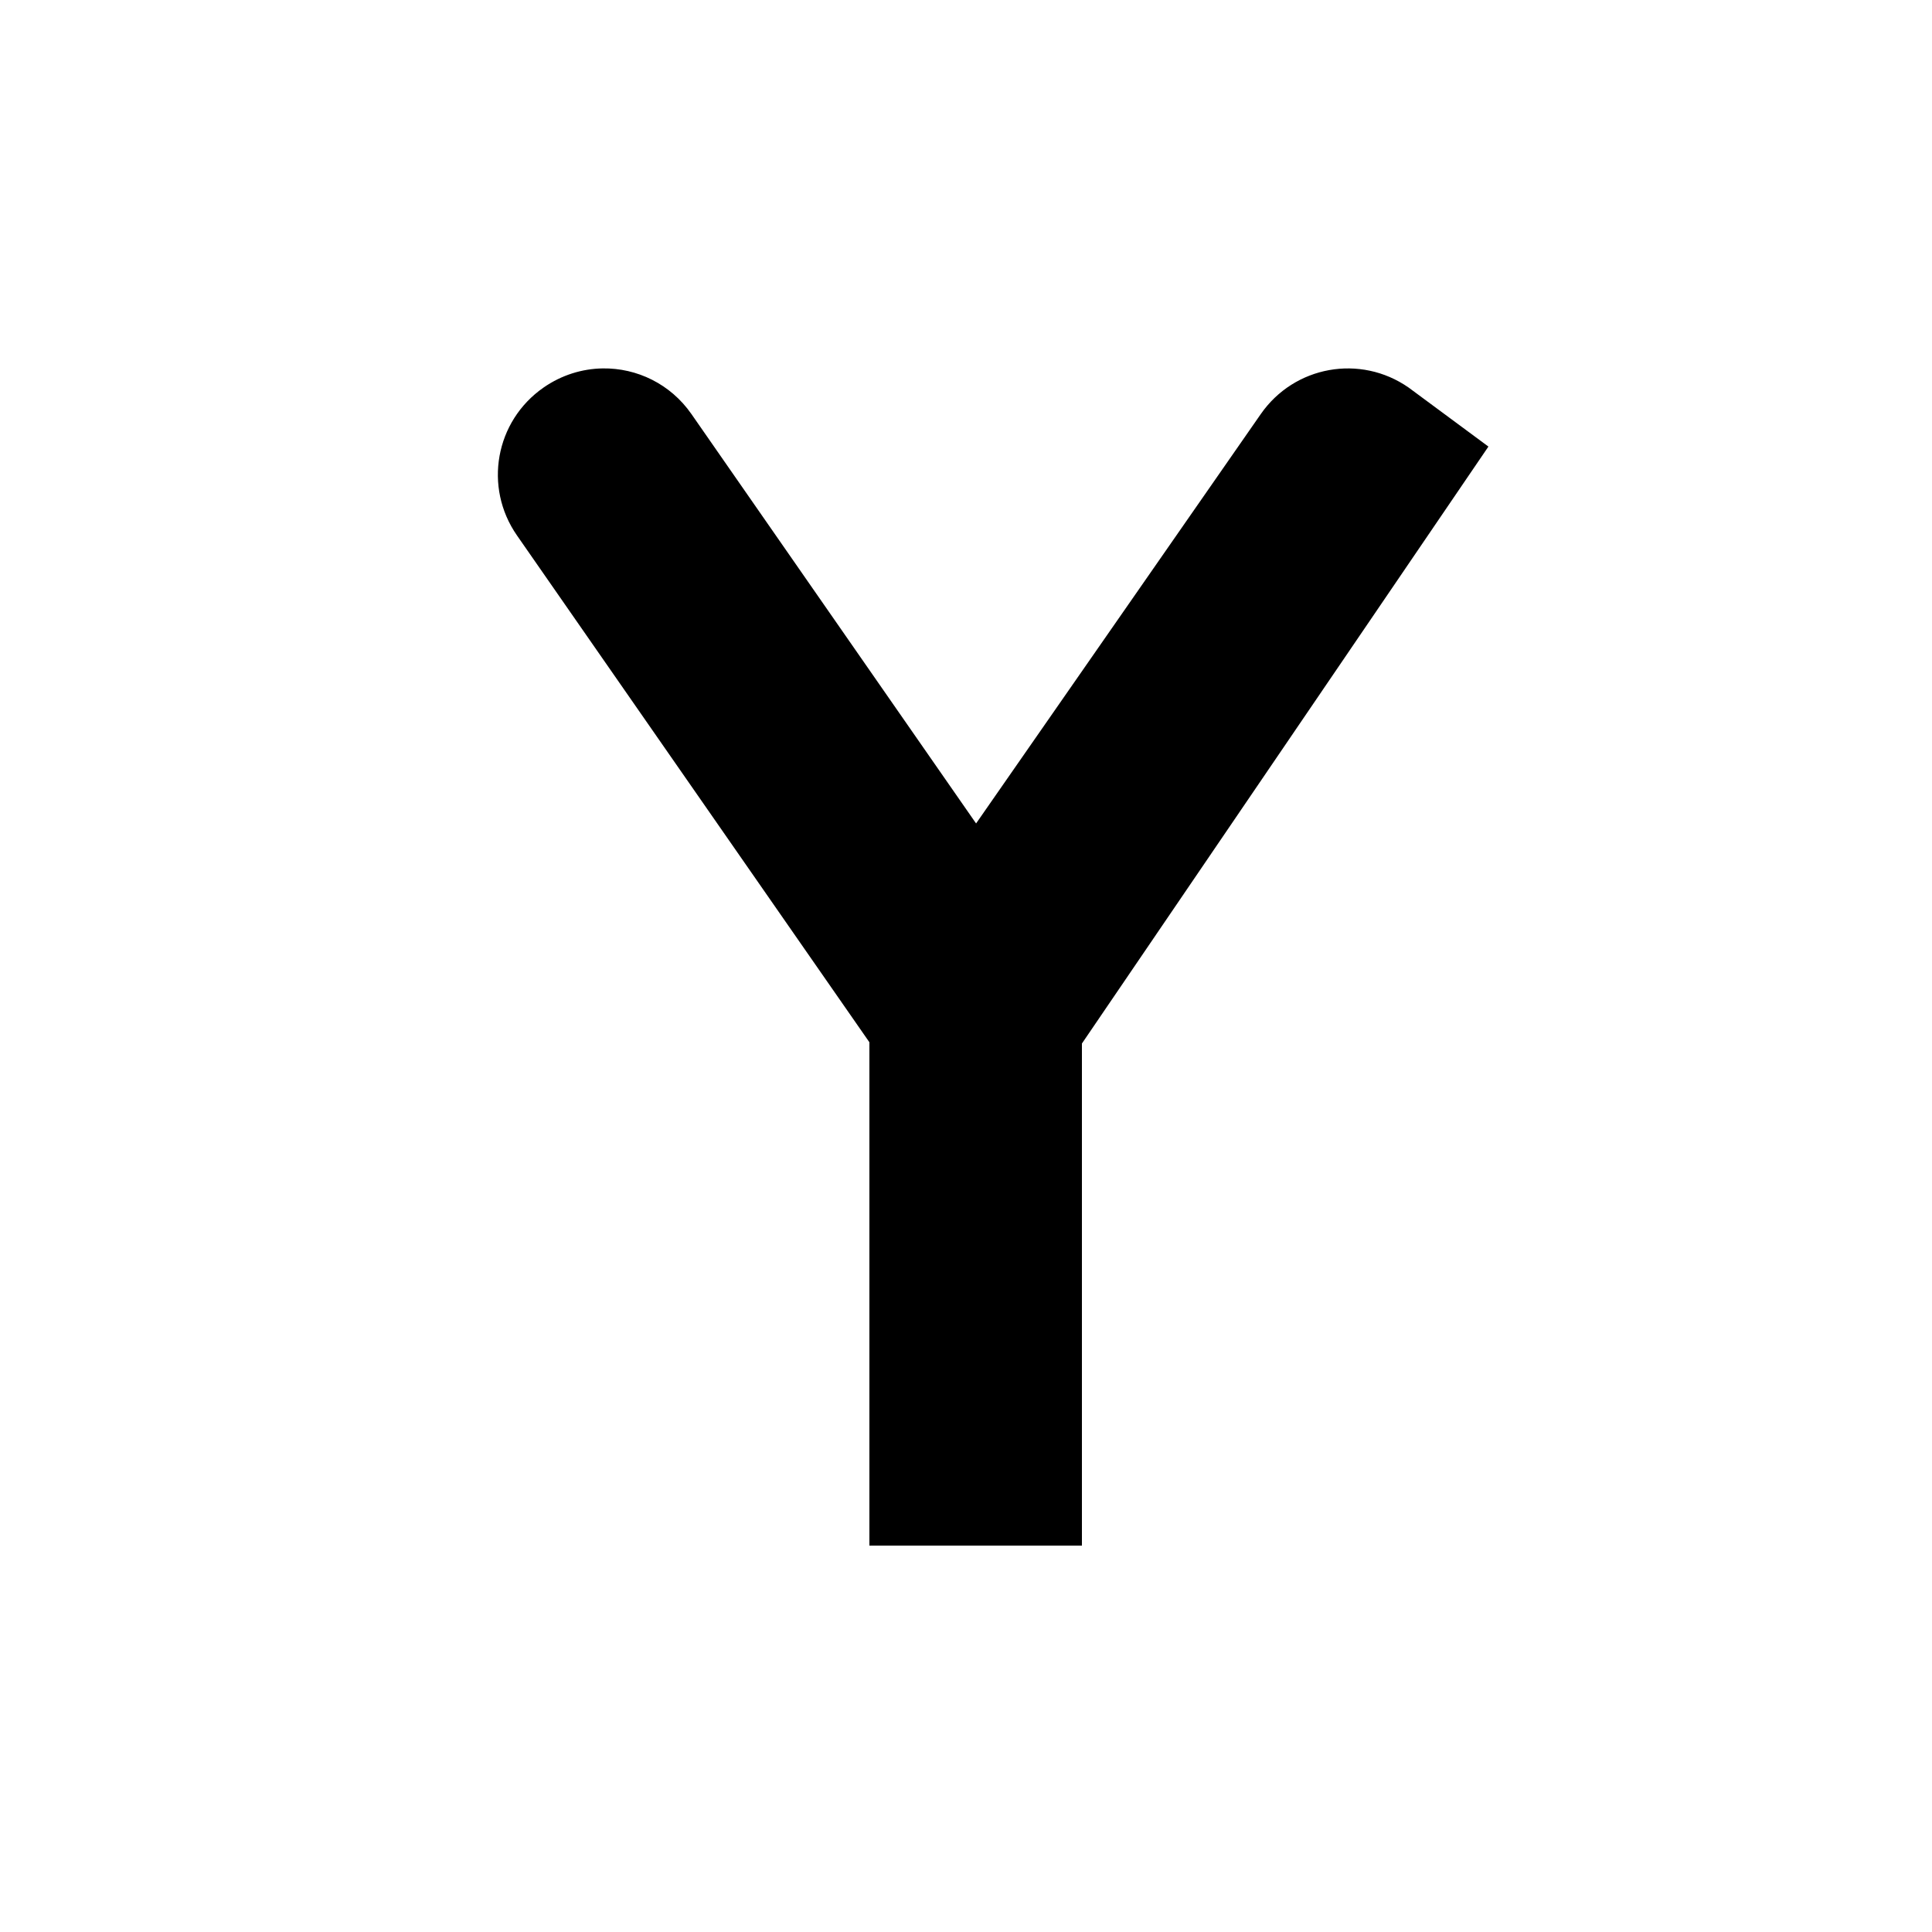
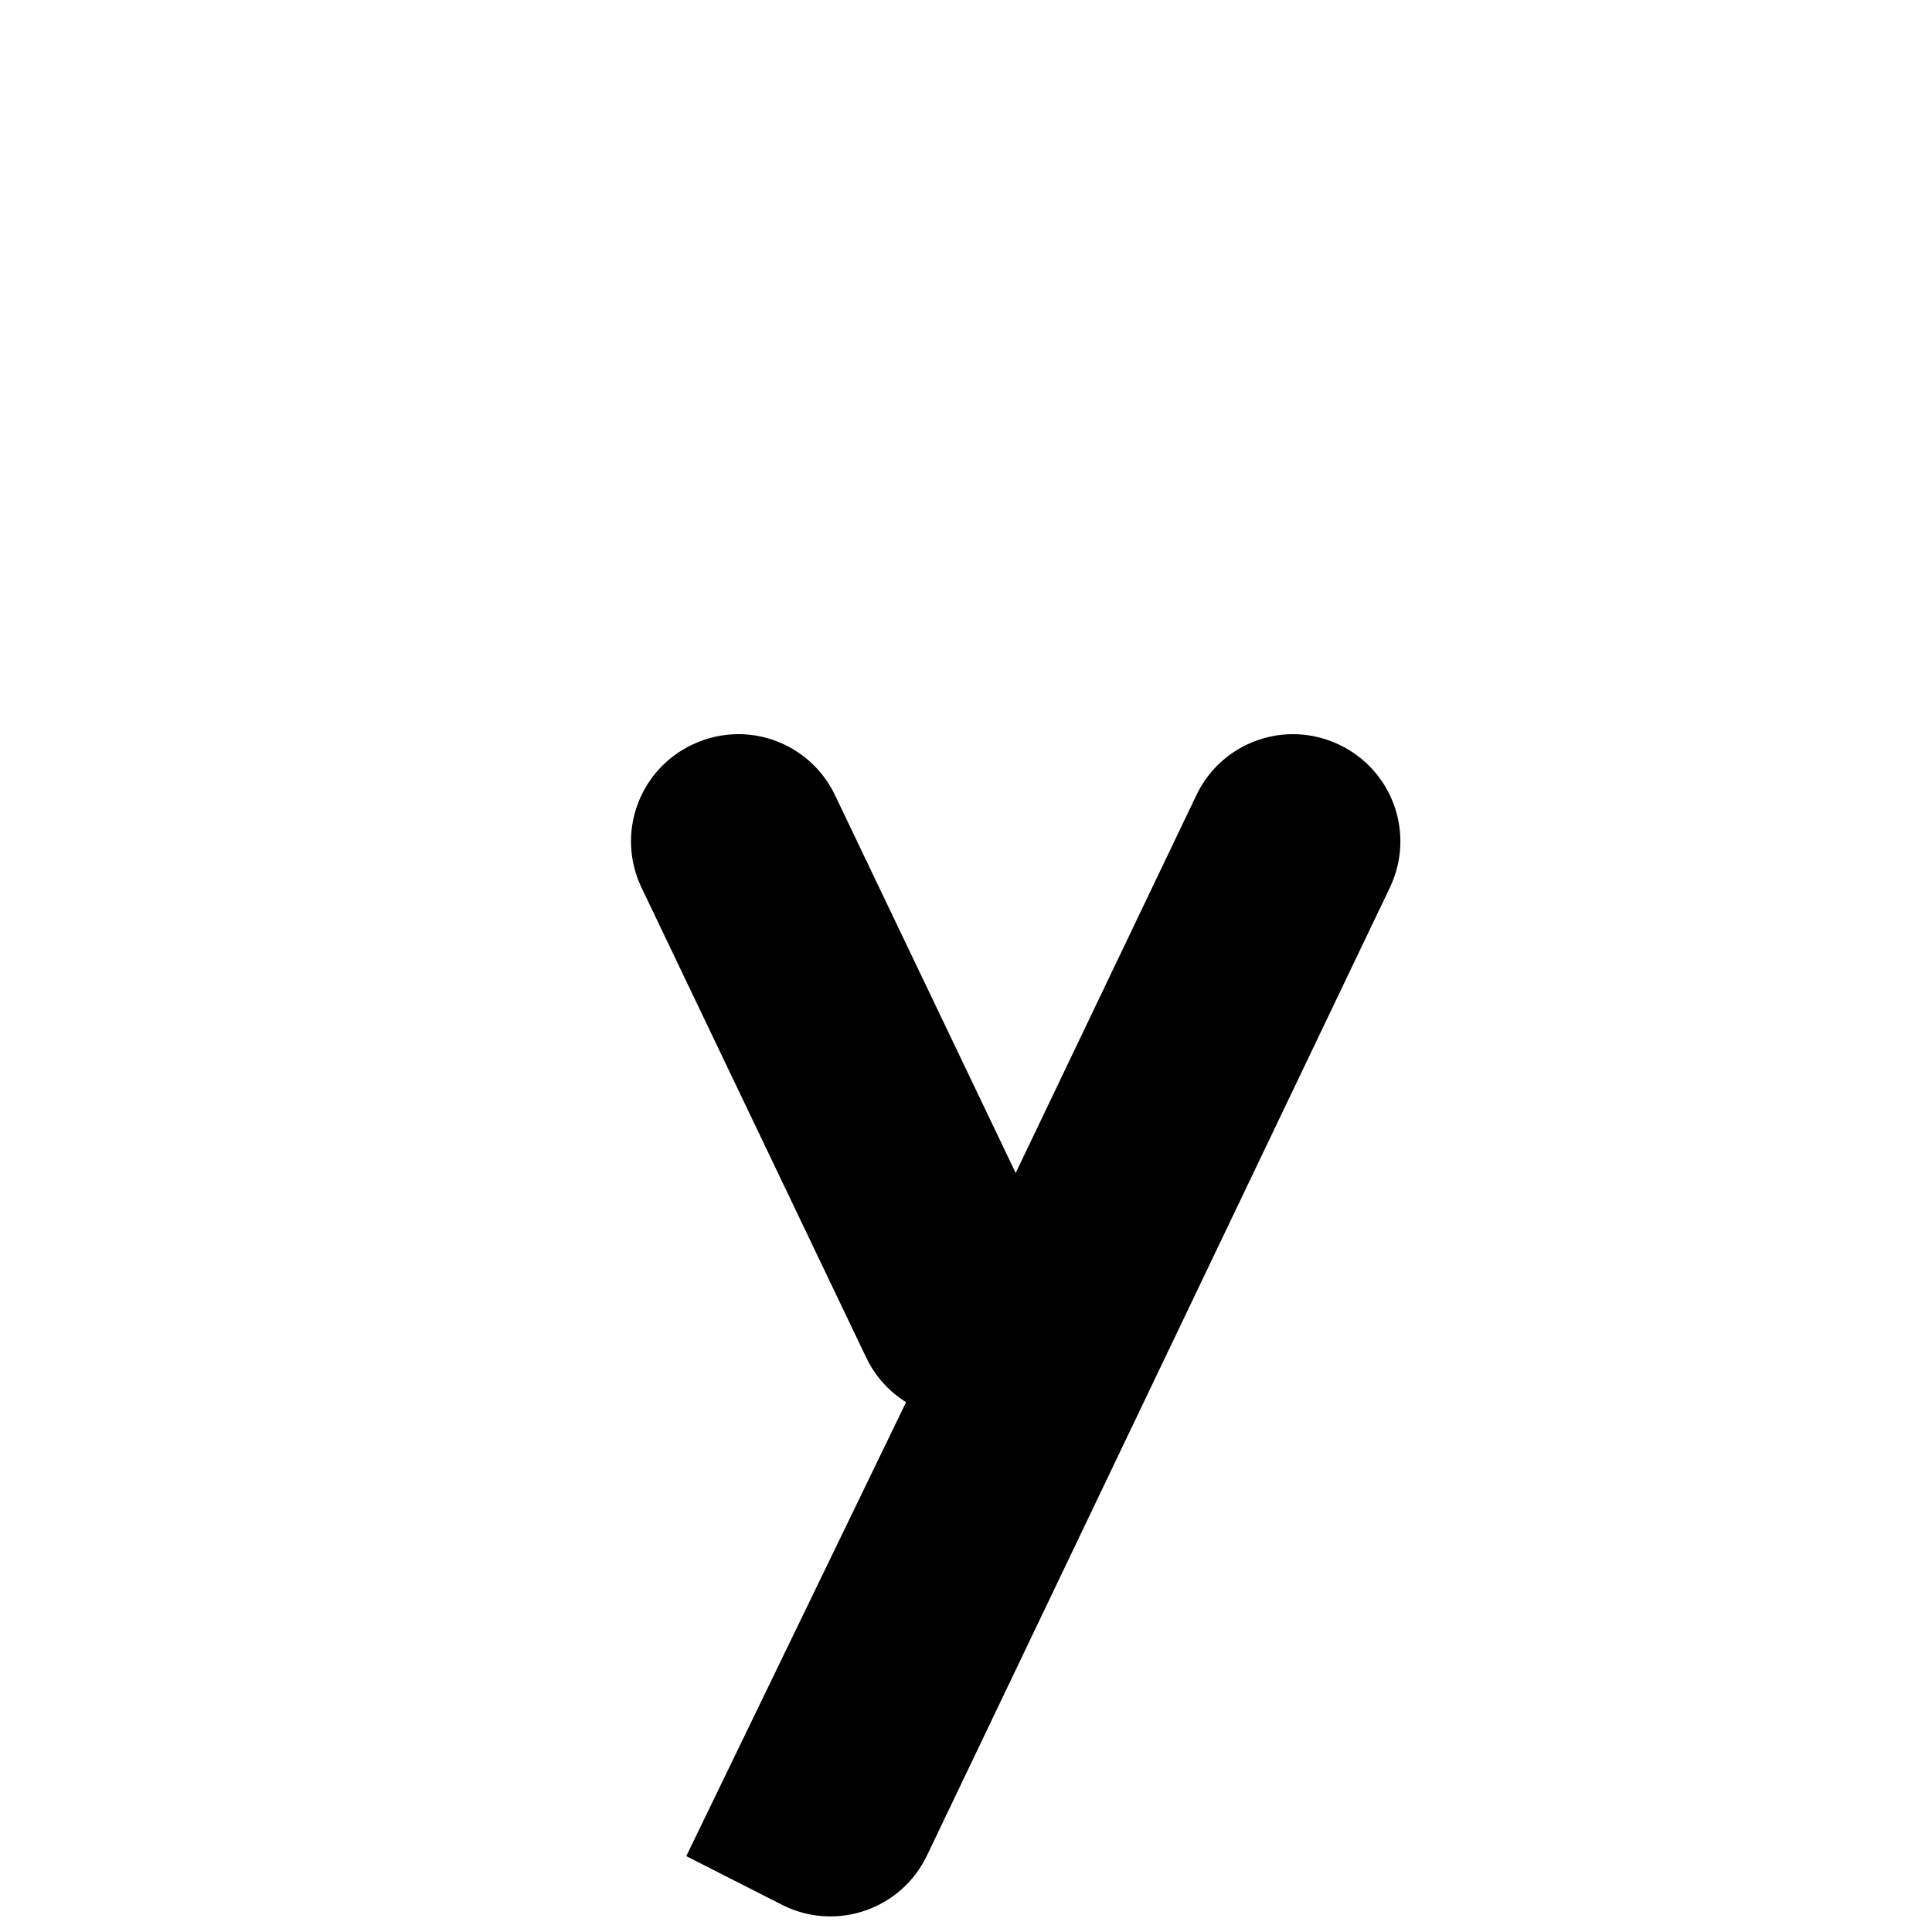
<svg xmlns="http://www.w3.org/2000/svg" width="1000" height="1000" id="svg2" version="1.0" style="display:inline">
  <defs id="defs4">
    </defs>
  <g id="layer1" style="display:inline">
    <g id="g9629" transform="matrix(0.8901714,0,0,-0.8901714,-42.22279,801.9412)" />
-     <path style="opacity:1;color:#000000;fill:#000000;fill-opacity:1;fill-rule:nonzero;stroke:none;stroke-width:1;marker:none;marker-start:none;marker-mid:none;marker-end:none;visibility:visible;display:inline;overflow:visible;enable-background:accumulate" d="m 312,190.688 c -10.584,0.15 -21.275,3.383 -30.656,9.906 -25.017,17.395 -31.145,51.546 -13.75,76.562 L 450,539.469 450,800 l 110,0 0,-259.875 210.403,-308.981 c 0,0 -41.309,-30.551 -41.309,-30.551 -25.017,-17.395 -59.136,-11.267 -76.531,13.75 l -147.344,211.875 -147.312,-211.875 C 347.034,198.708 329.639,190.437 312,190.688 z" id="rect8480" />
-     <g style="display:inline" id="g9629-6" transform="matrix(0.8901714,0,0,-0.8901714,507.7772,801.9412)" />
+     <path style="opacity:1;fill:#000000;fill-opacity:1;fill-rule:nonzero;stroke:#000000;stroke-width:1;stroke-linecap:butt;stroke-linejoin:miter;marker:none;marker-start:none;marker-mid:none;marker-end:none;stroke-miterlimit:4;stroke-dasharray:none;stroke-dashoffset:0;stroke-opacity:1;visibility:visible;display:inline;overflow:visible;enable-background:accumulate" d="M 382.281,380.5 C 374.275,380.486 366.137,382.24 358.406,385.938 C 330.918,399.084 319.385,431.793 332.531,459.281 L 448.812,702.469 C 453.569,712.415 460.919,720.237 469.625,725.594 L 355.881,960.51 C 355.881,960.51 406.031,986 406.031,986 C 433.519,999.146 466.229,987.613 479.375,960.125 L 718.906,459.281 C 732.052,431.793 720.519,399.084 693.031,385.938 C 665.543,372.791 632.834,384.324 619.688,411.812 L 525.719,608.281 L 431.75,411.812 C 422.301,392.055 402.741,380.537 382.281,380.5 z" id="rect12926" />
  </g>
</svg>
